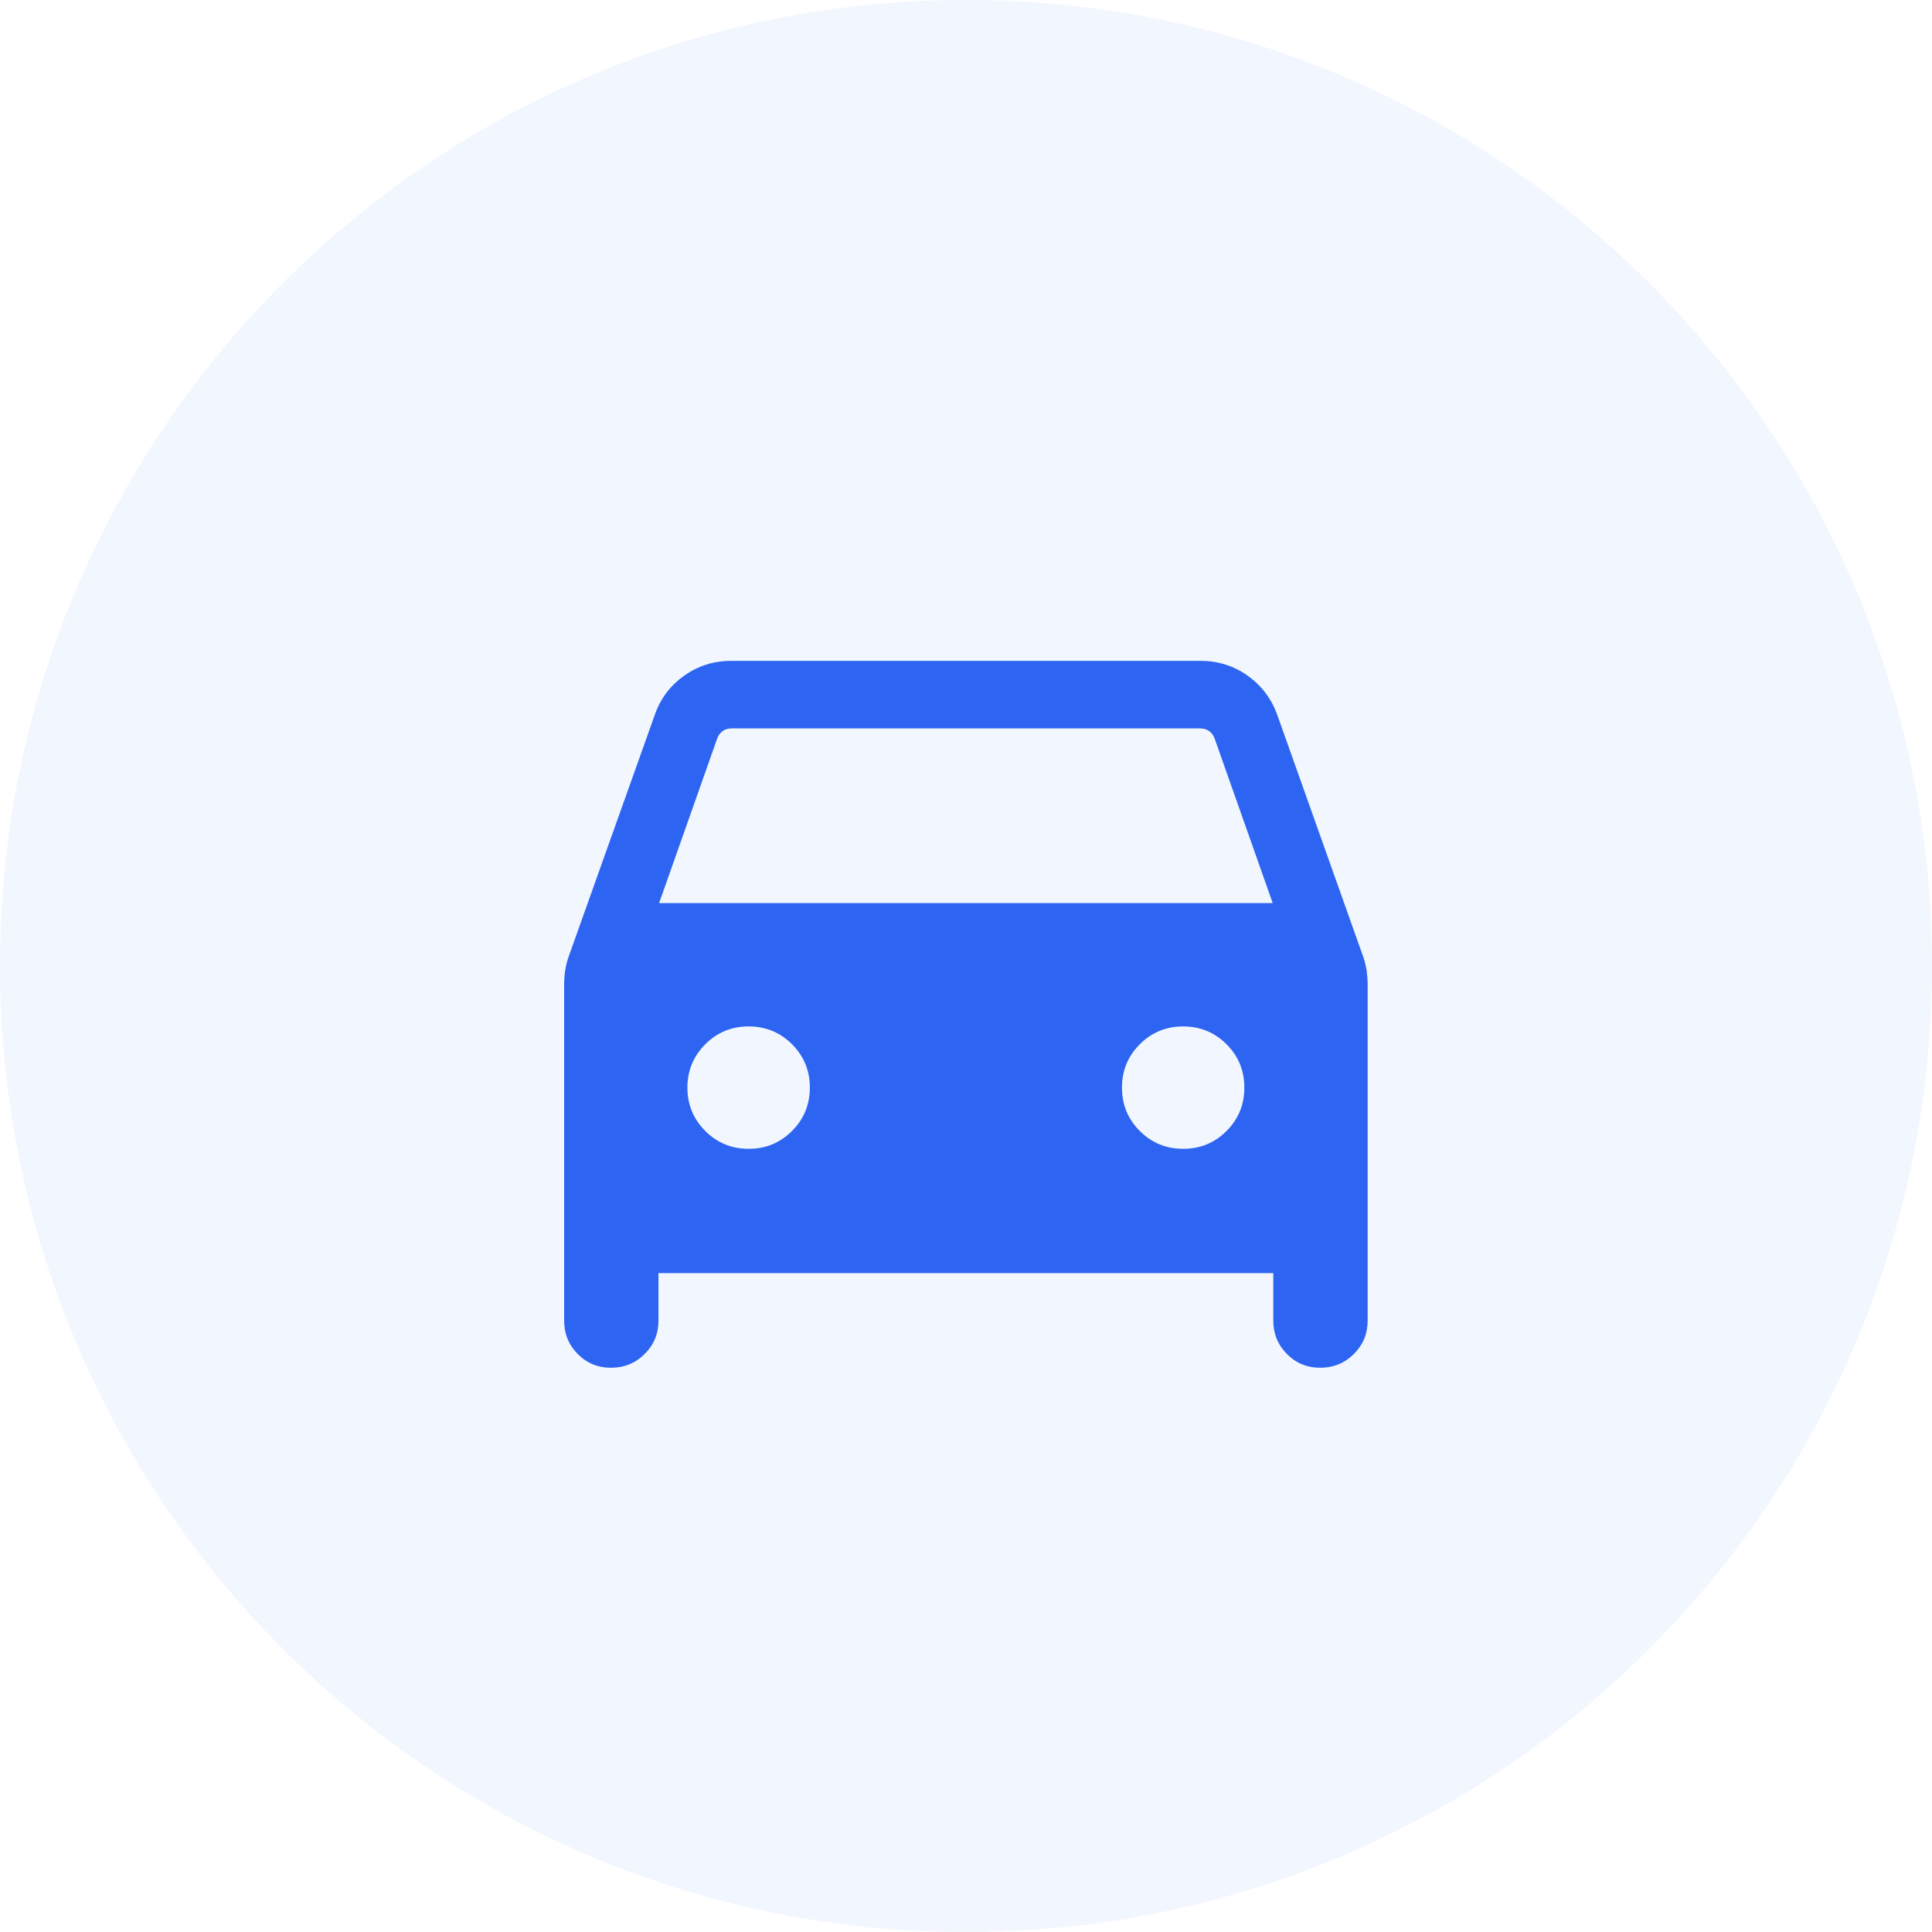
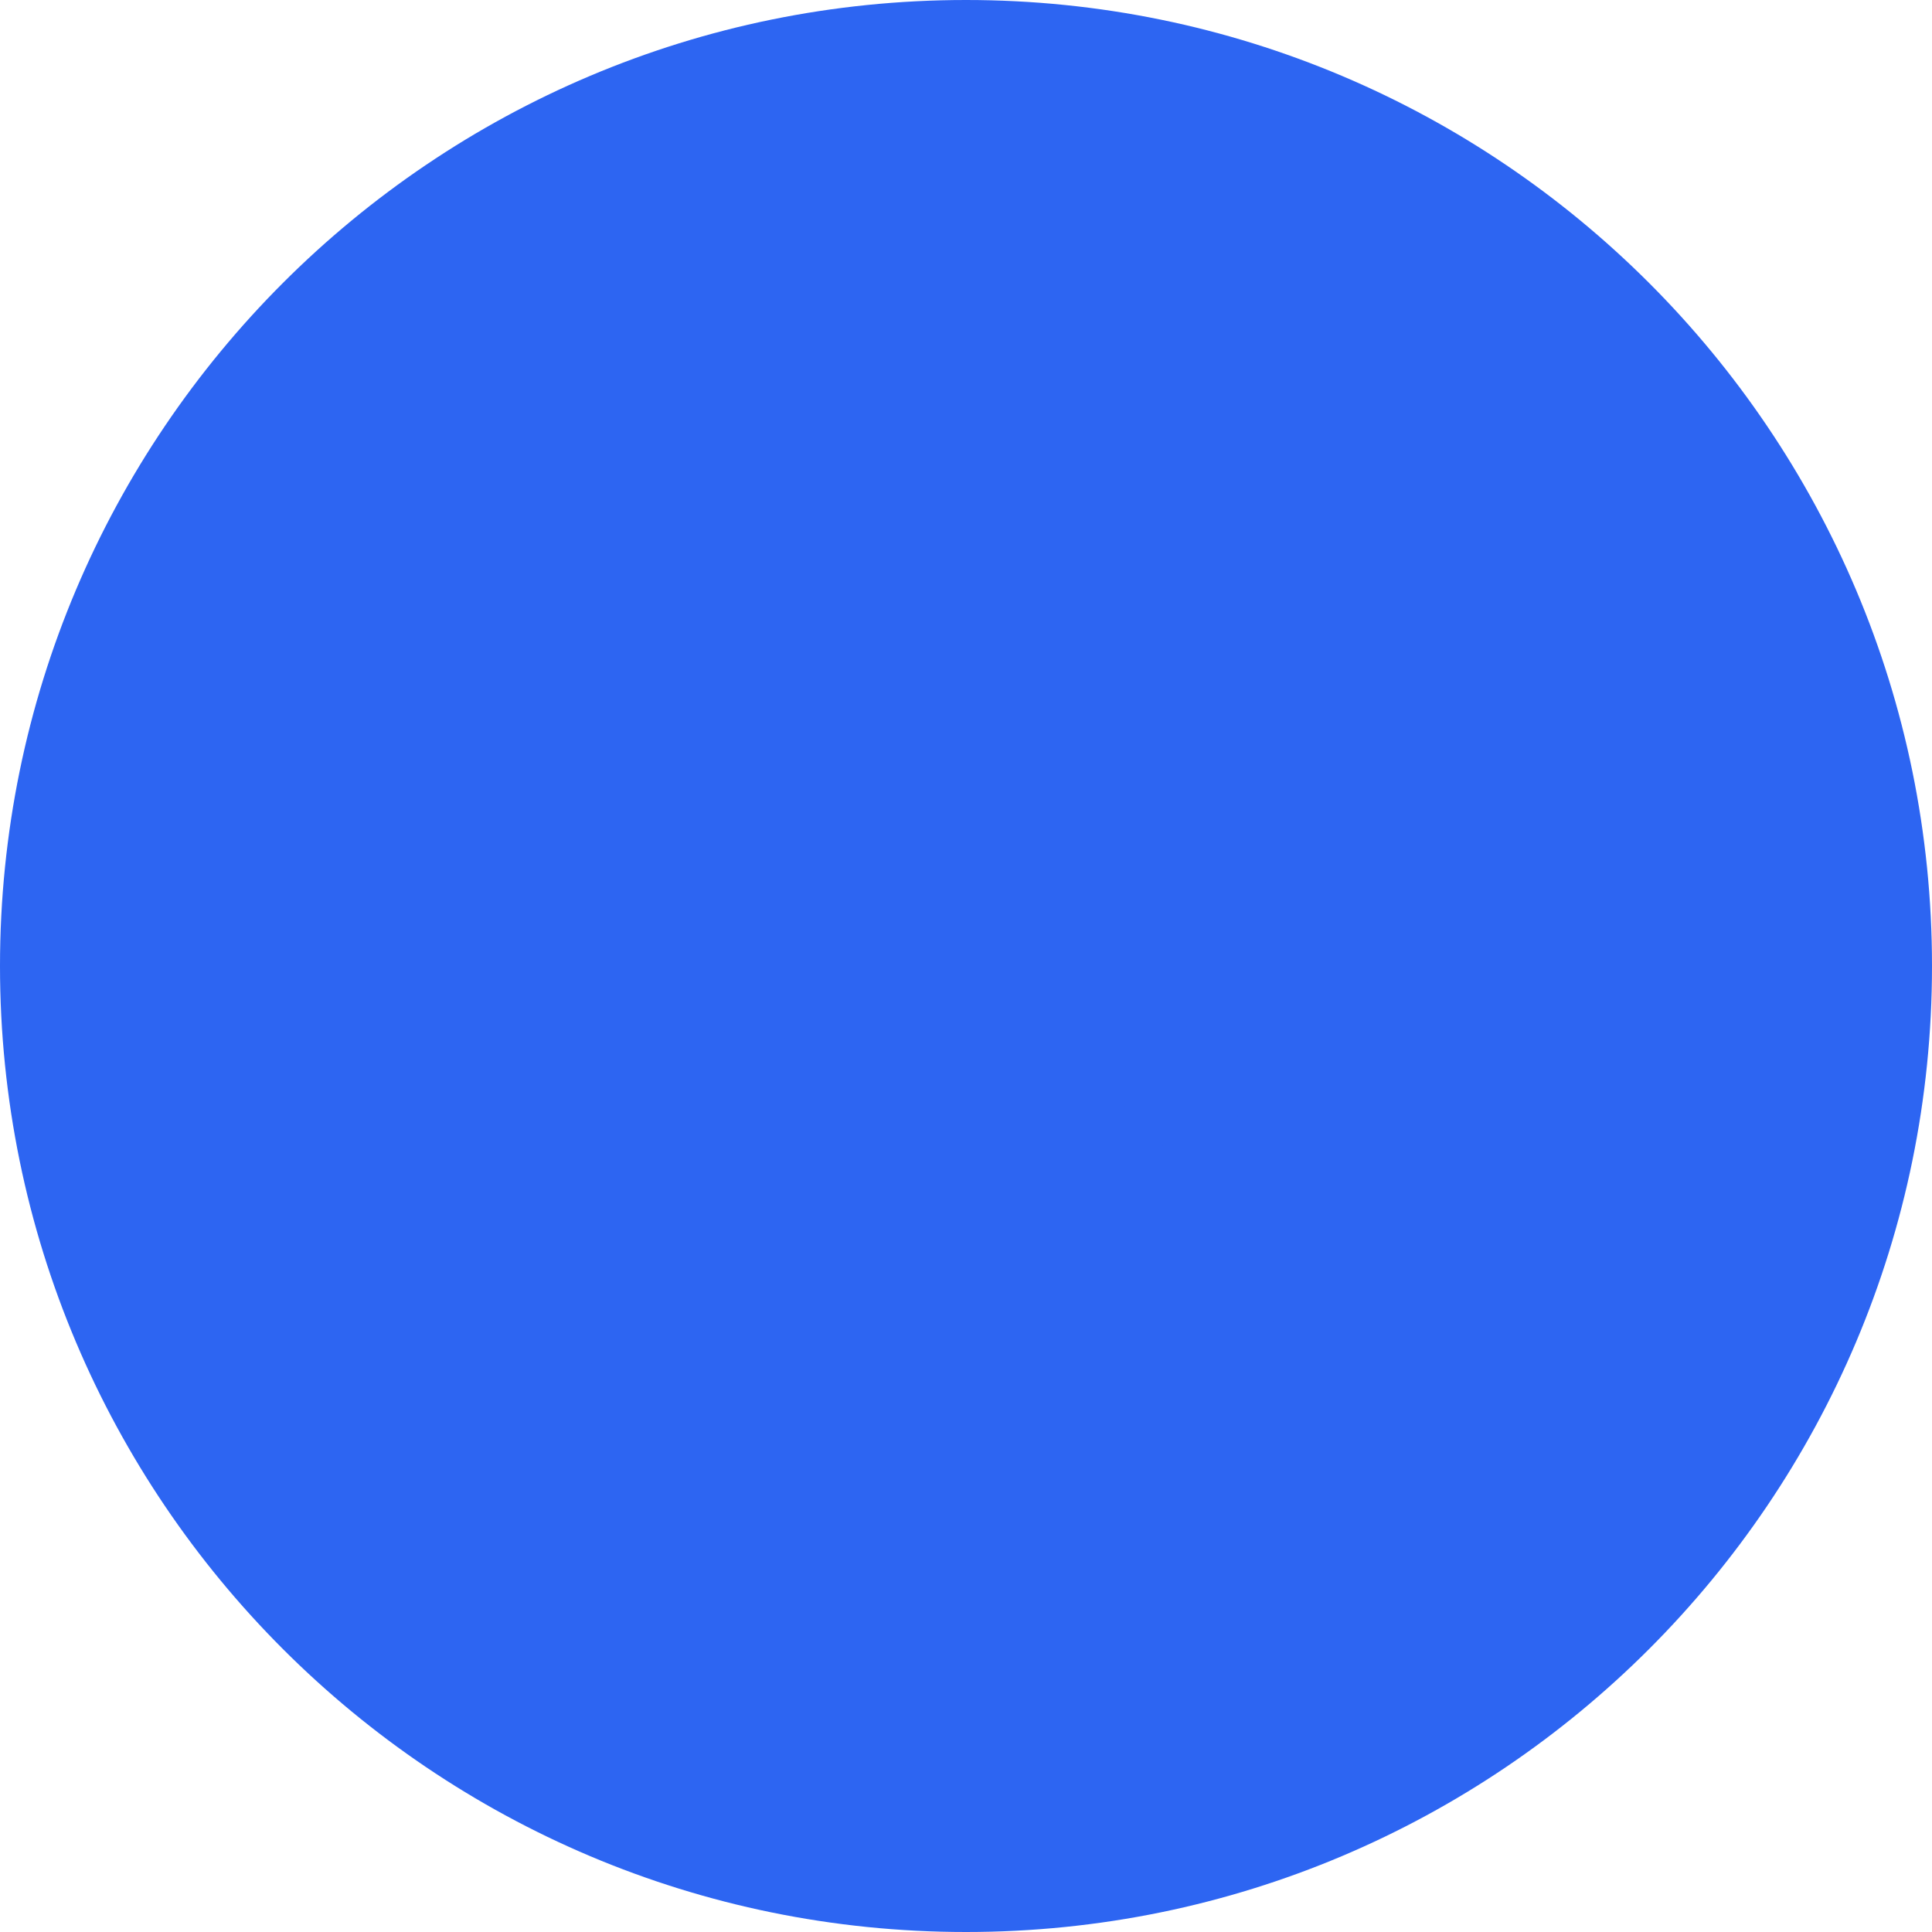
<svg xmlns="http://www.w3.org/2000/svg" width="40" height="40" viewBox="0 0 40 40" fill="none">
-   <rect width="40" height="40" rx="20" fill="#2D65F2" fill-opacity="0.06" />
+   <rect width="40" height="40" rx="20" fill="#2D65F2" fillOpacity="0.06" />
  <path d="M13.633 26.358V27.341C13.633 27.613 13.538 27.843 13.347 28.033C13.156 28.223 12.924 28.318 12.651 28.318C12.379 28.318 12.148 28.223 11.961 28.033C11.773 27.843 11.68 27.613 11.68 27.341V20.388C11.68 20.294 11.686 20.2 11.7 20.105C11.713 20.011 11.736 19.916 11.768 19.821L13.551 14.816C13.667 14.475 13.87 14.2 14.16 13.993C14.449 13.785 14.777 13.682 15.145 13.682H24.851C25.218 13.682 25.547 13.785 25.836 13.993C26.125 14.2 26.33 14.475 26.45 14.816L28.228 19.82C28.26 19.914 28.282 20.009 28.296 20.104C28.309 20.199 28.316 20.294 28.316 20.388V27.341C28.316 27.613 28.221 27.843 28.03 28.033C27.839 28.223 27.607 28.318 27.334 28.318C27.061 28.318 26.831 28.223 26.644 28.033C26.456 27.843 26.362 27.613 26.362 27.341V26.358H13.633ZM13.646 18.698H26.35L25.145 15.283C25.119 15.219 25.081 15.169 25.03 15.133C24.978 15.098 24.918 15.081 24.847 15.081H15.149C15.078 15.081 15.018 15.098 14.966 15.133C14.915 15.169 14.876 15.219 14.851 15.283L13.646 18.698ZM15.5 23.785C15.852 23.785 16.151 23.662 16.397 23.416C16.644 23.169 16.767 22.87 16.767 22.518C16.767 22.166 16.644 21.867 16.398 21.62C16.151 21.374 15.852 21.251 15.5 21.251C15.148 21.251 14.849 21.374 14.602 21.62C14.356 21.867 14.232 22.166 14.232 22.518C14.232 22.87 14.356 23.169 14.602 23.416C14.848 23.662 15.148 23.785 15.5 23.785ZM24.496 23.785C24.848 23.785 25.147 23.662 25.394 23.416C25.64 23.169 25.763 22.87 25.763 22.518C25.763 22.166 25.64 21.867 25.394 21.62C25.147 21.374 24.848 21.251 24.496 21.251C24.144 21.251 23.845 21.374 23.598 21.62C23.352 21.867 23.229 22.166 23.229 22.518C23.229 22.87 23.352 23.169 23.598 23.416C23.845 23.662 24.144 23.785 24.496 23.785Z" fill="#2D65F2" />
</svg>
